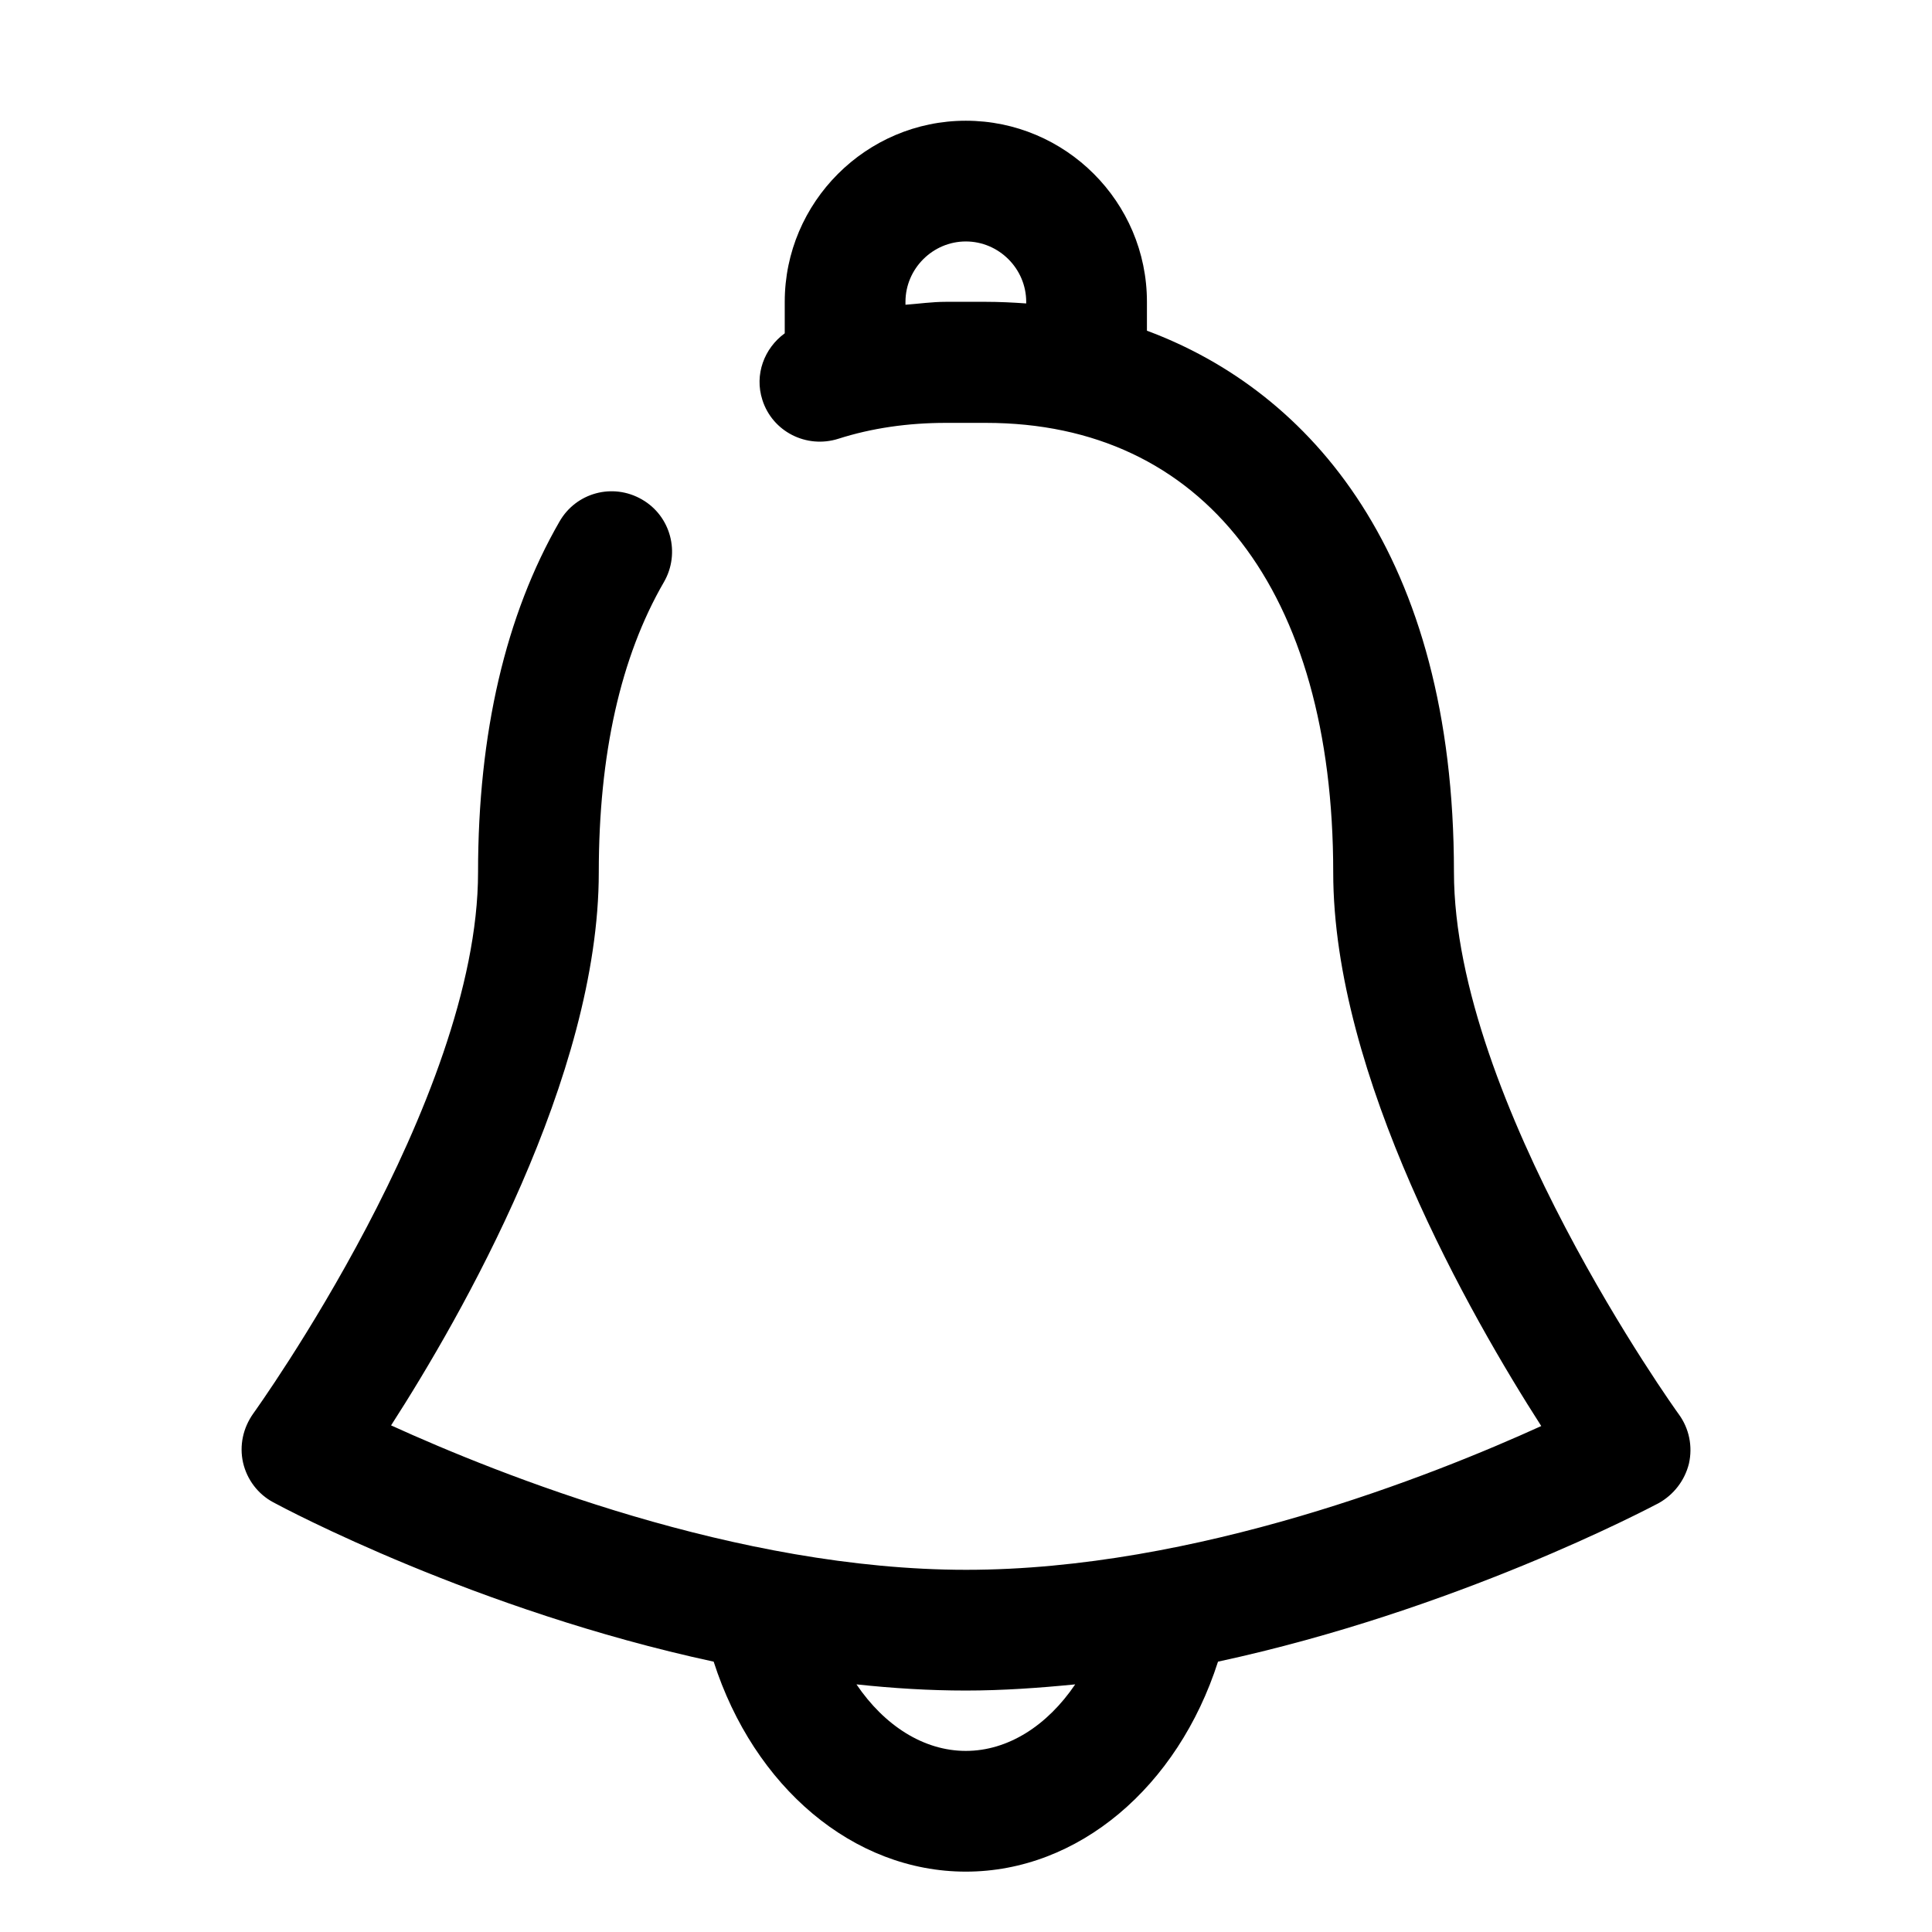
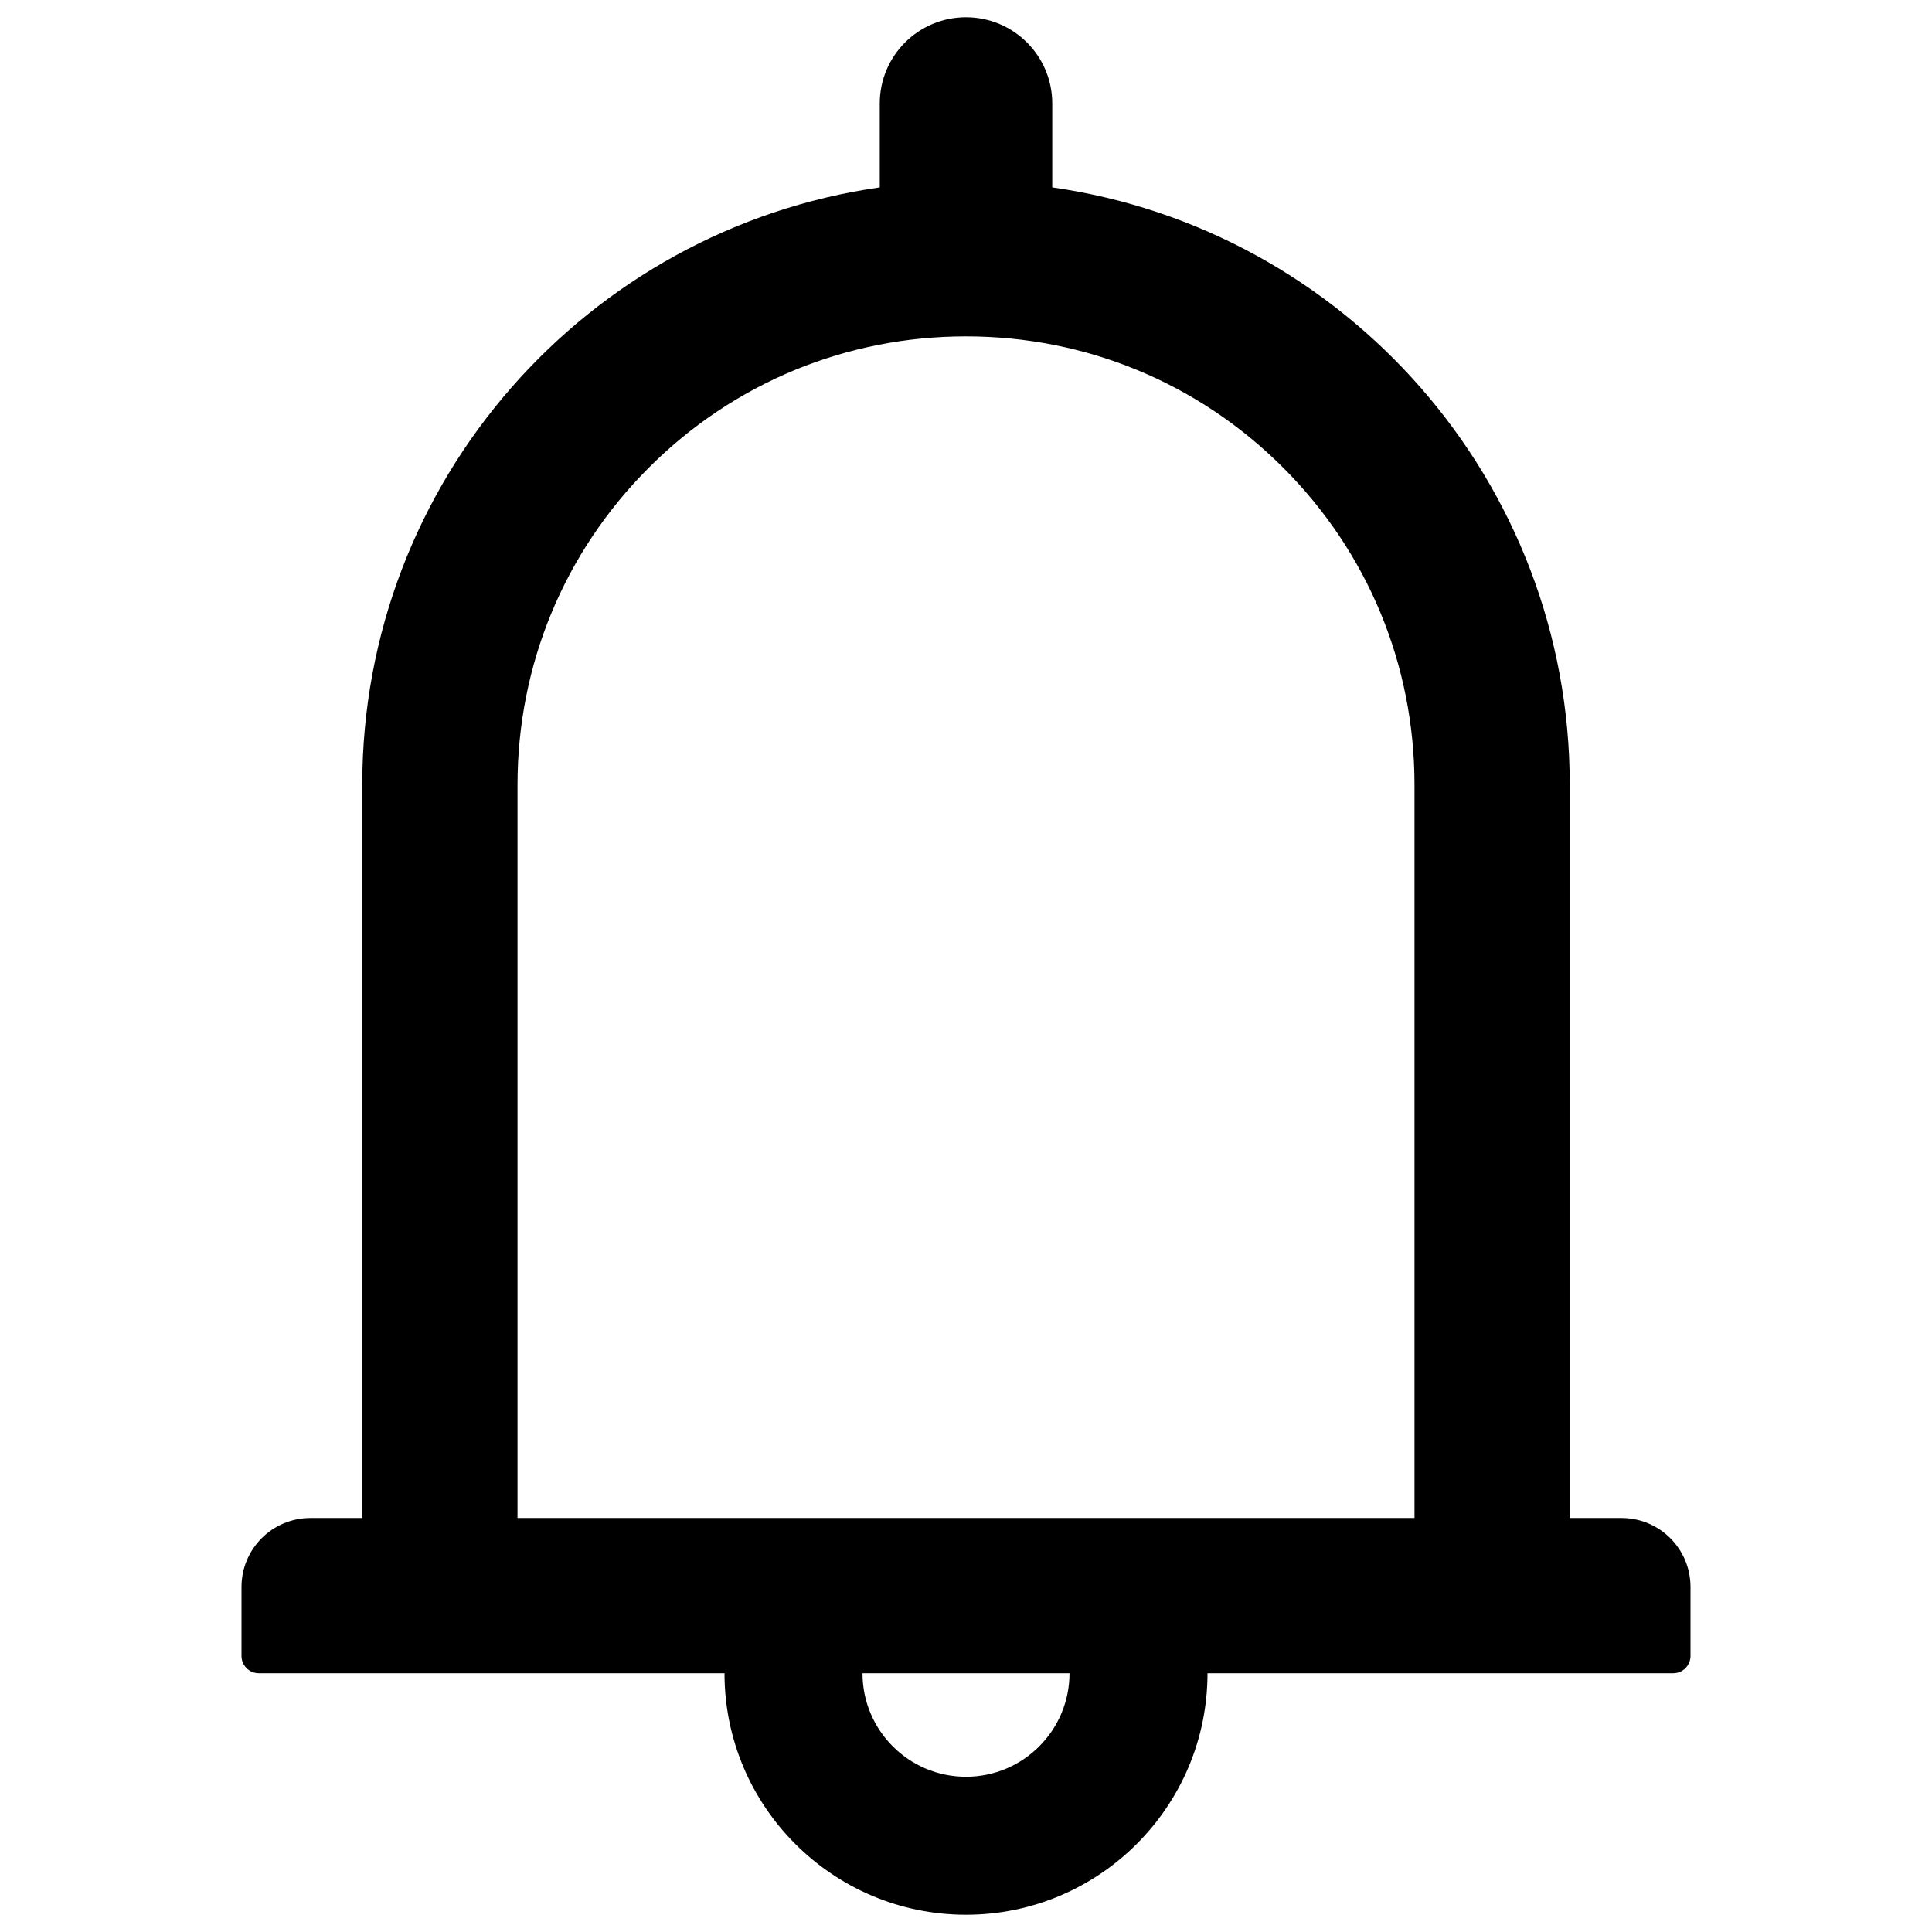
- <svg xmlns="http://www.w3.org/2000/svg" class="icon" viewBox="0 0 1024 1024" width="32" height="32">
-   <defs>
-     <style />
-   </defs>
-   <path d="M889.829 749.637c-1.204-1.548-119.206-166.165-119.206-287.435 0-168.402-76.202-254.753-162.725-286.92v-15.309c0-52.98-43.176-95.984-95.984-95.984s-95.984 43.176-95.984 95.984v16.685c-10.837 7.913-16.17 21.846-11.869 35.263 5.333 16.858 23.394 25.975 40.251 20.642 17.718-5.676 36.983-8.429 56.937-8.429h21.33c115.25 0 184.055 89.104 184.055 238.24 0 108.025 72.934 235.315 110.261 293.456-57.453 26.146-183.023 76.202-304.809 76.202-121.442 0-247.356-50.4-304.809-76.546 37.327-57.969 110.089-184.915 110.089-293.112 0-62.441 11.525-114.217 34.575-153.953 8.773-15.309 3.612-34.919-11.697-43.691-15.481-8.945-34.919-3.613-43.692 11.697-28.554 49.54-43.175 112.153-43.175 185.947 0 121.27-118.002 285.2-119.206 286.92-5.332 7.568-7.397 16.857-5.332 25.974 2.064 8.944 7.912 16.685 15.997 20.985 5.676 3.097 107.337 57.281 233.423 84.46 21.33 66.397 73.966 111.292 133.655 111.292s112.325-44.895 133.655-111.293c126.086-27.178 227.747-81.018 233.423-83.943 8.085-4.472 13.933-12.04 16.17-20.985 2.064-9.117.171-18.578-5.333-26.147zm-388.58-589.664c-7.224 0-14.277 1.032-21.33 1.548v-1.548c0-17.545 14.45-31.995 31.995-31.995s31.995 14.45 31.995 31.995v.86c-7.225-.516-14.278-.86-21.33-.86h-21.33zm10.665 768.043c-22.362 0-43.176-13.417-57.969-35.263 19.266 2.064 38.531 3.269 57.969 3.269s38.875-1.377 57.969-3.269c-14.793 21.846-35.607 35.263-57.969 35.263z" />
+ <svg viewBox="64 64 896 896" focusable="false" data-icon="bell" width="1em" height="1em" fill="currentColor" aria-hidden="true">
+   <path d="M816 768h-24V428c0-141.1-104.3-257.7-240-277.1V112c0-22.1-17.9-40-40-40s-40 17.9-40 40v38.9c-135.7 19.4-240 136-240 277.1v340h-24c-17.7 0-32 14.3-32 32v32c0 4.4 3.6 8 8 8h216c0 61.8 50.2 112 112 112s112-50.2 112-112h216c4.4 0 8-3.6 8-8v-32c0-17.7-14.3-32-32-32zM512 888c-26.5 0-48-21.5-48-48h96c0 26.5-21.5 48-48 48zM304 768V428c0-55.6 21.6-107.8 60.9-147.1S456.4 220 512 220c55.6 0 107.8 21.6 147.1 60.9S720 372.4 720 428v340H304z" />
</svg>
